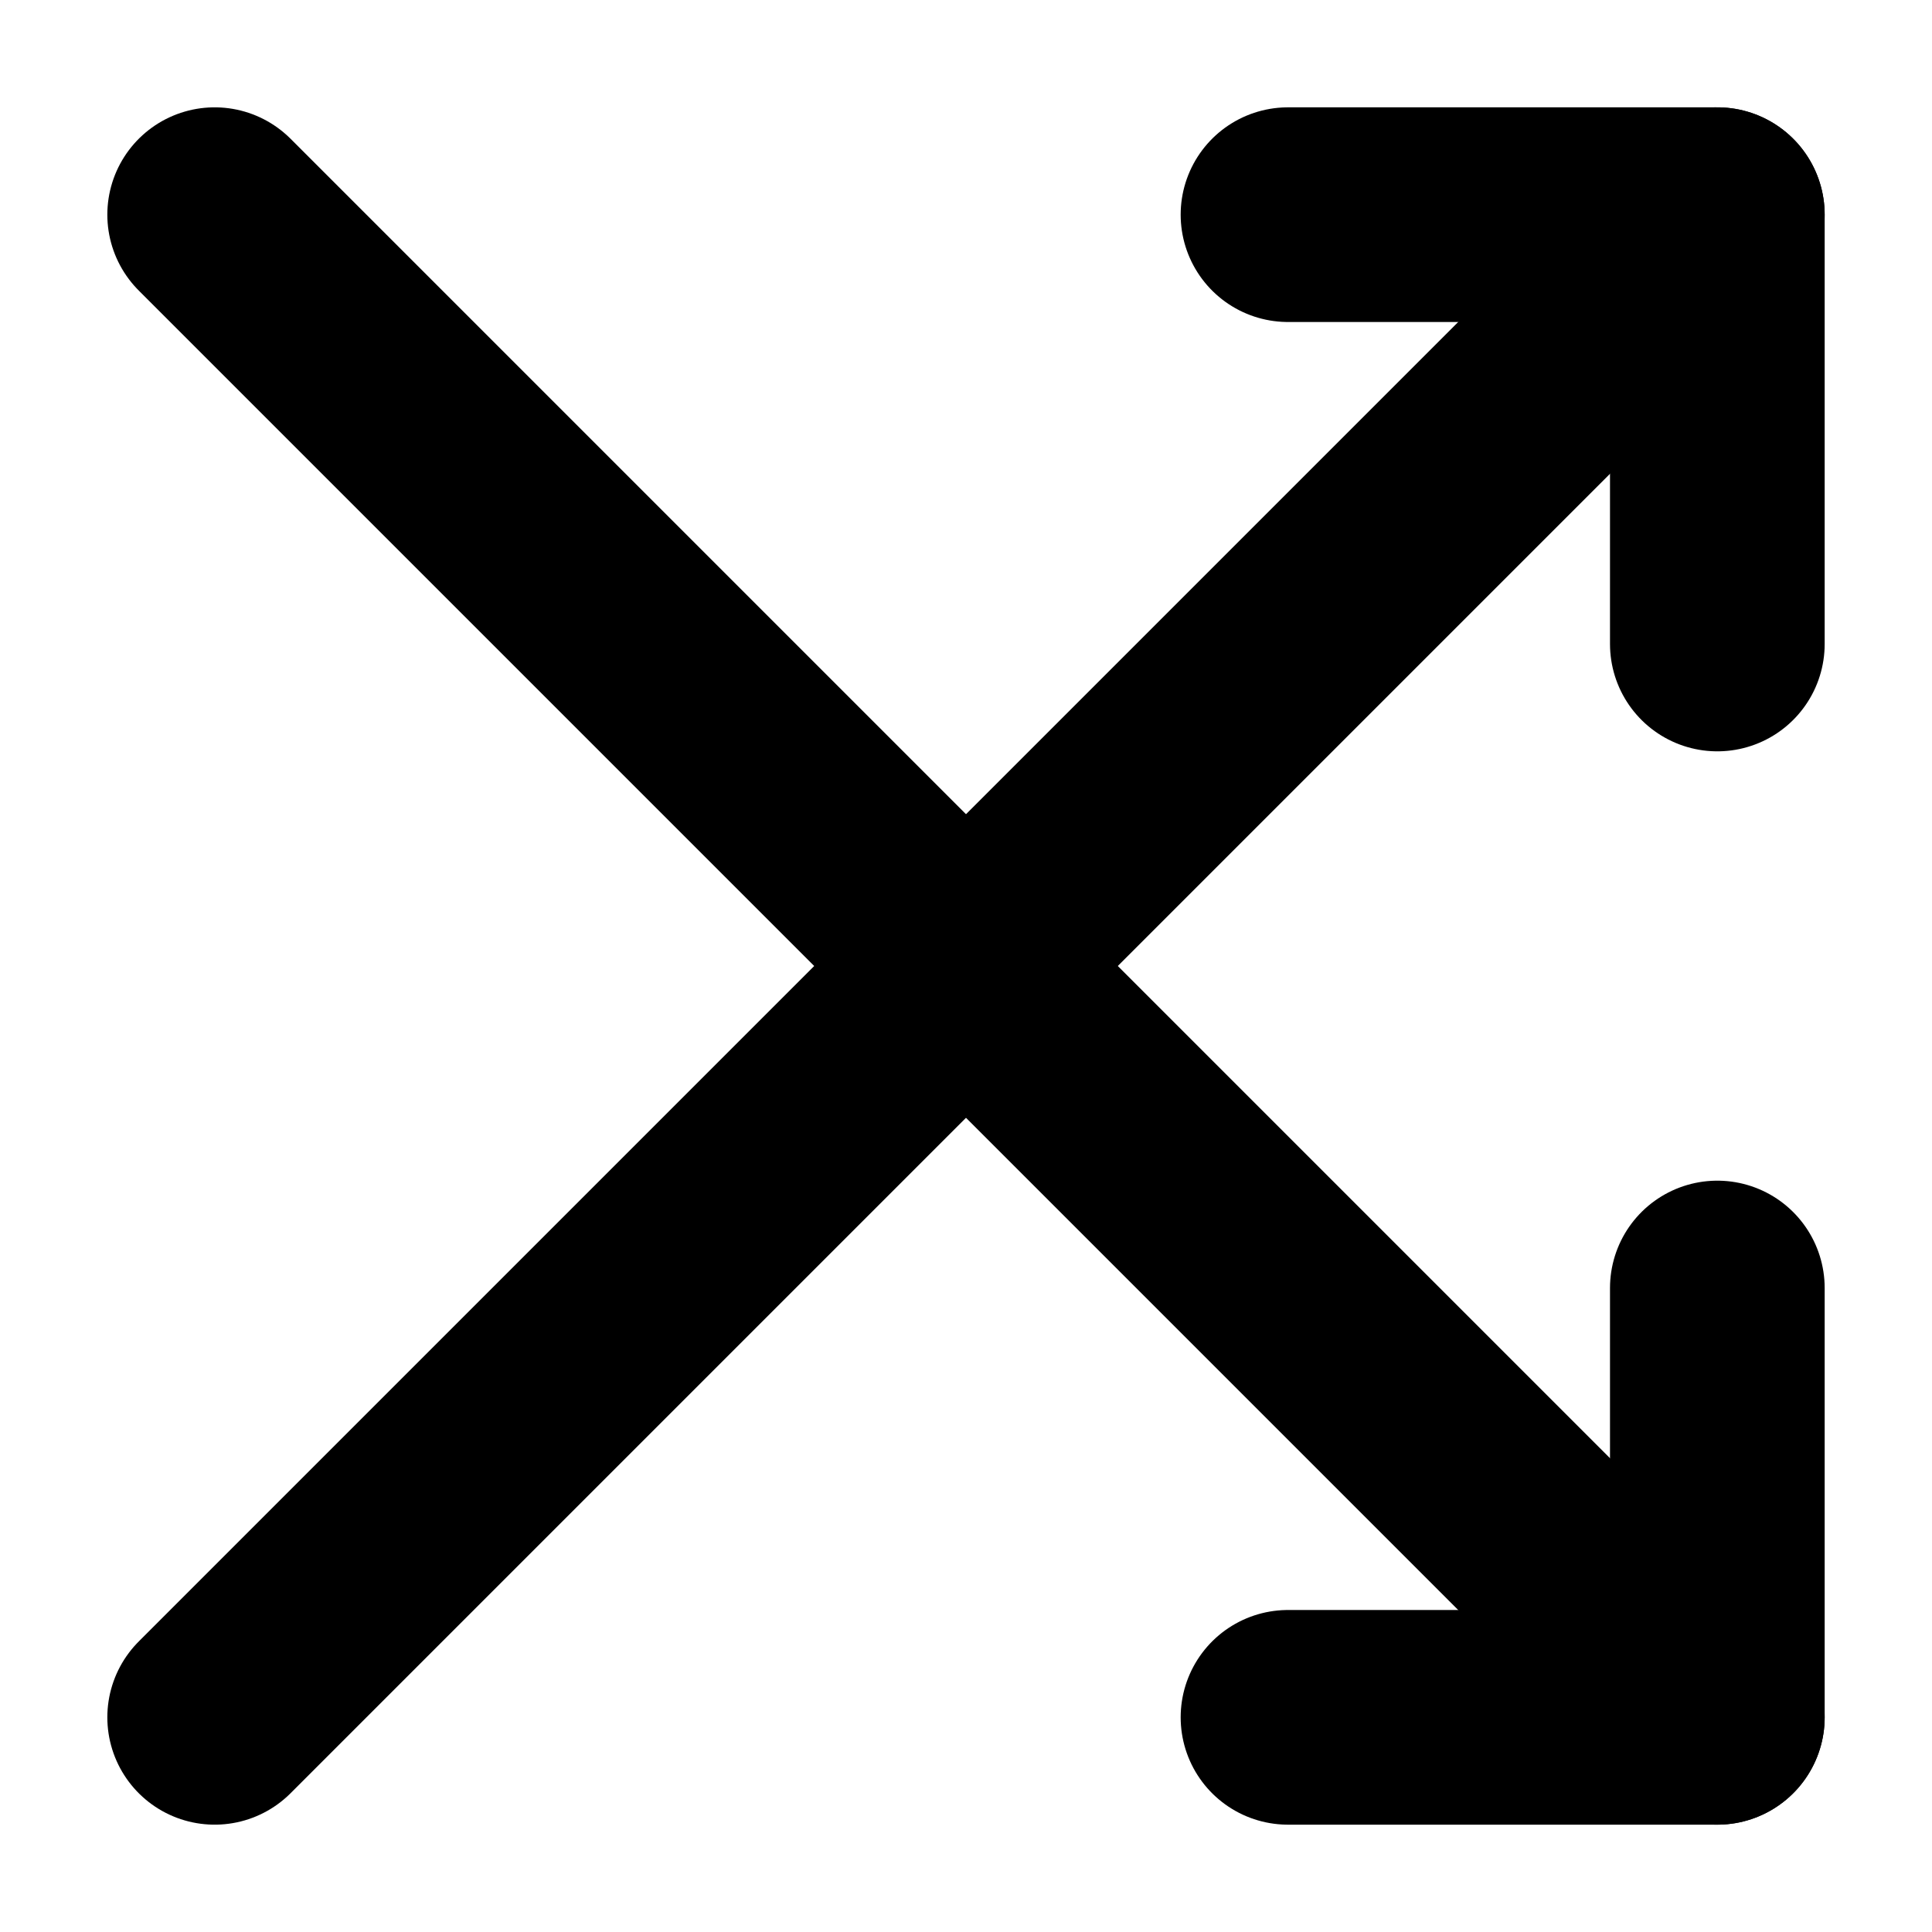
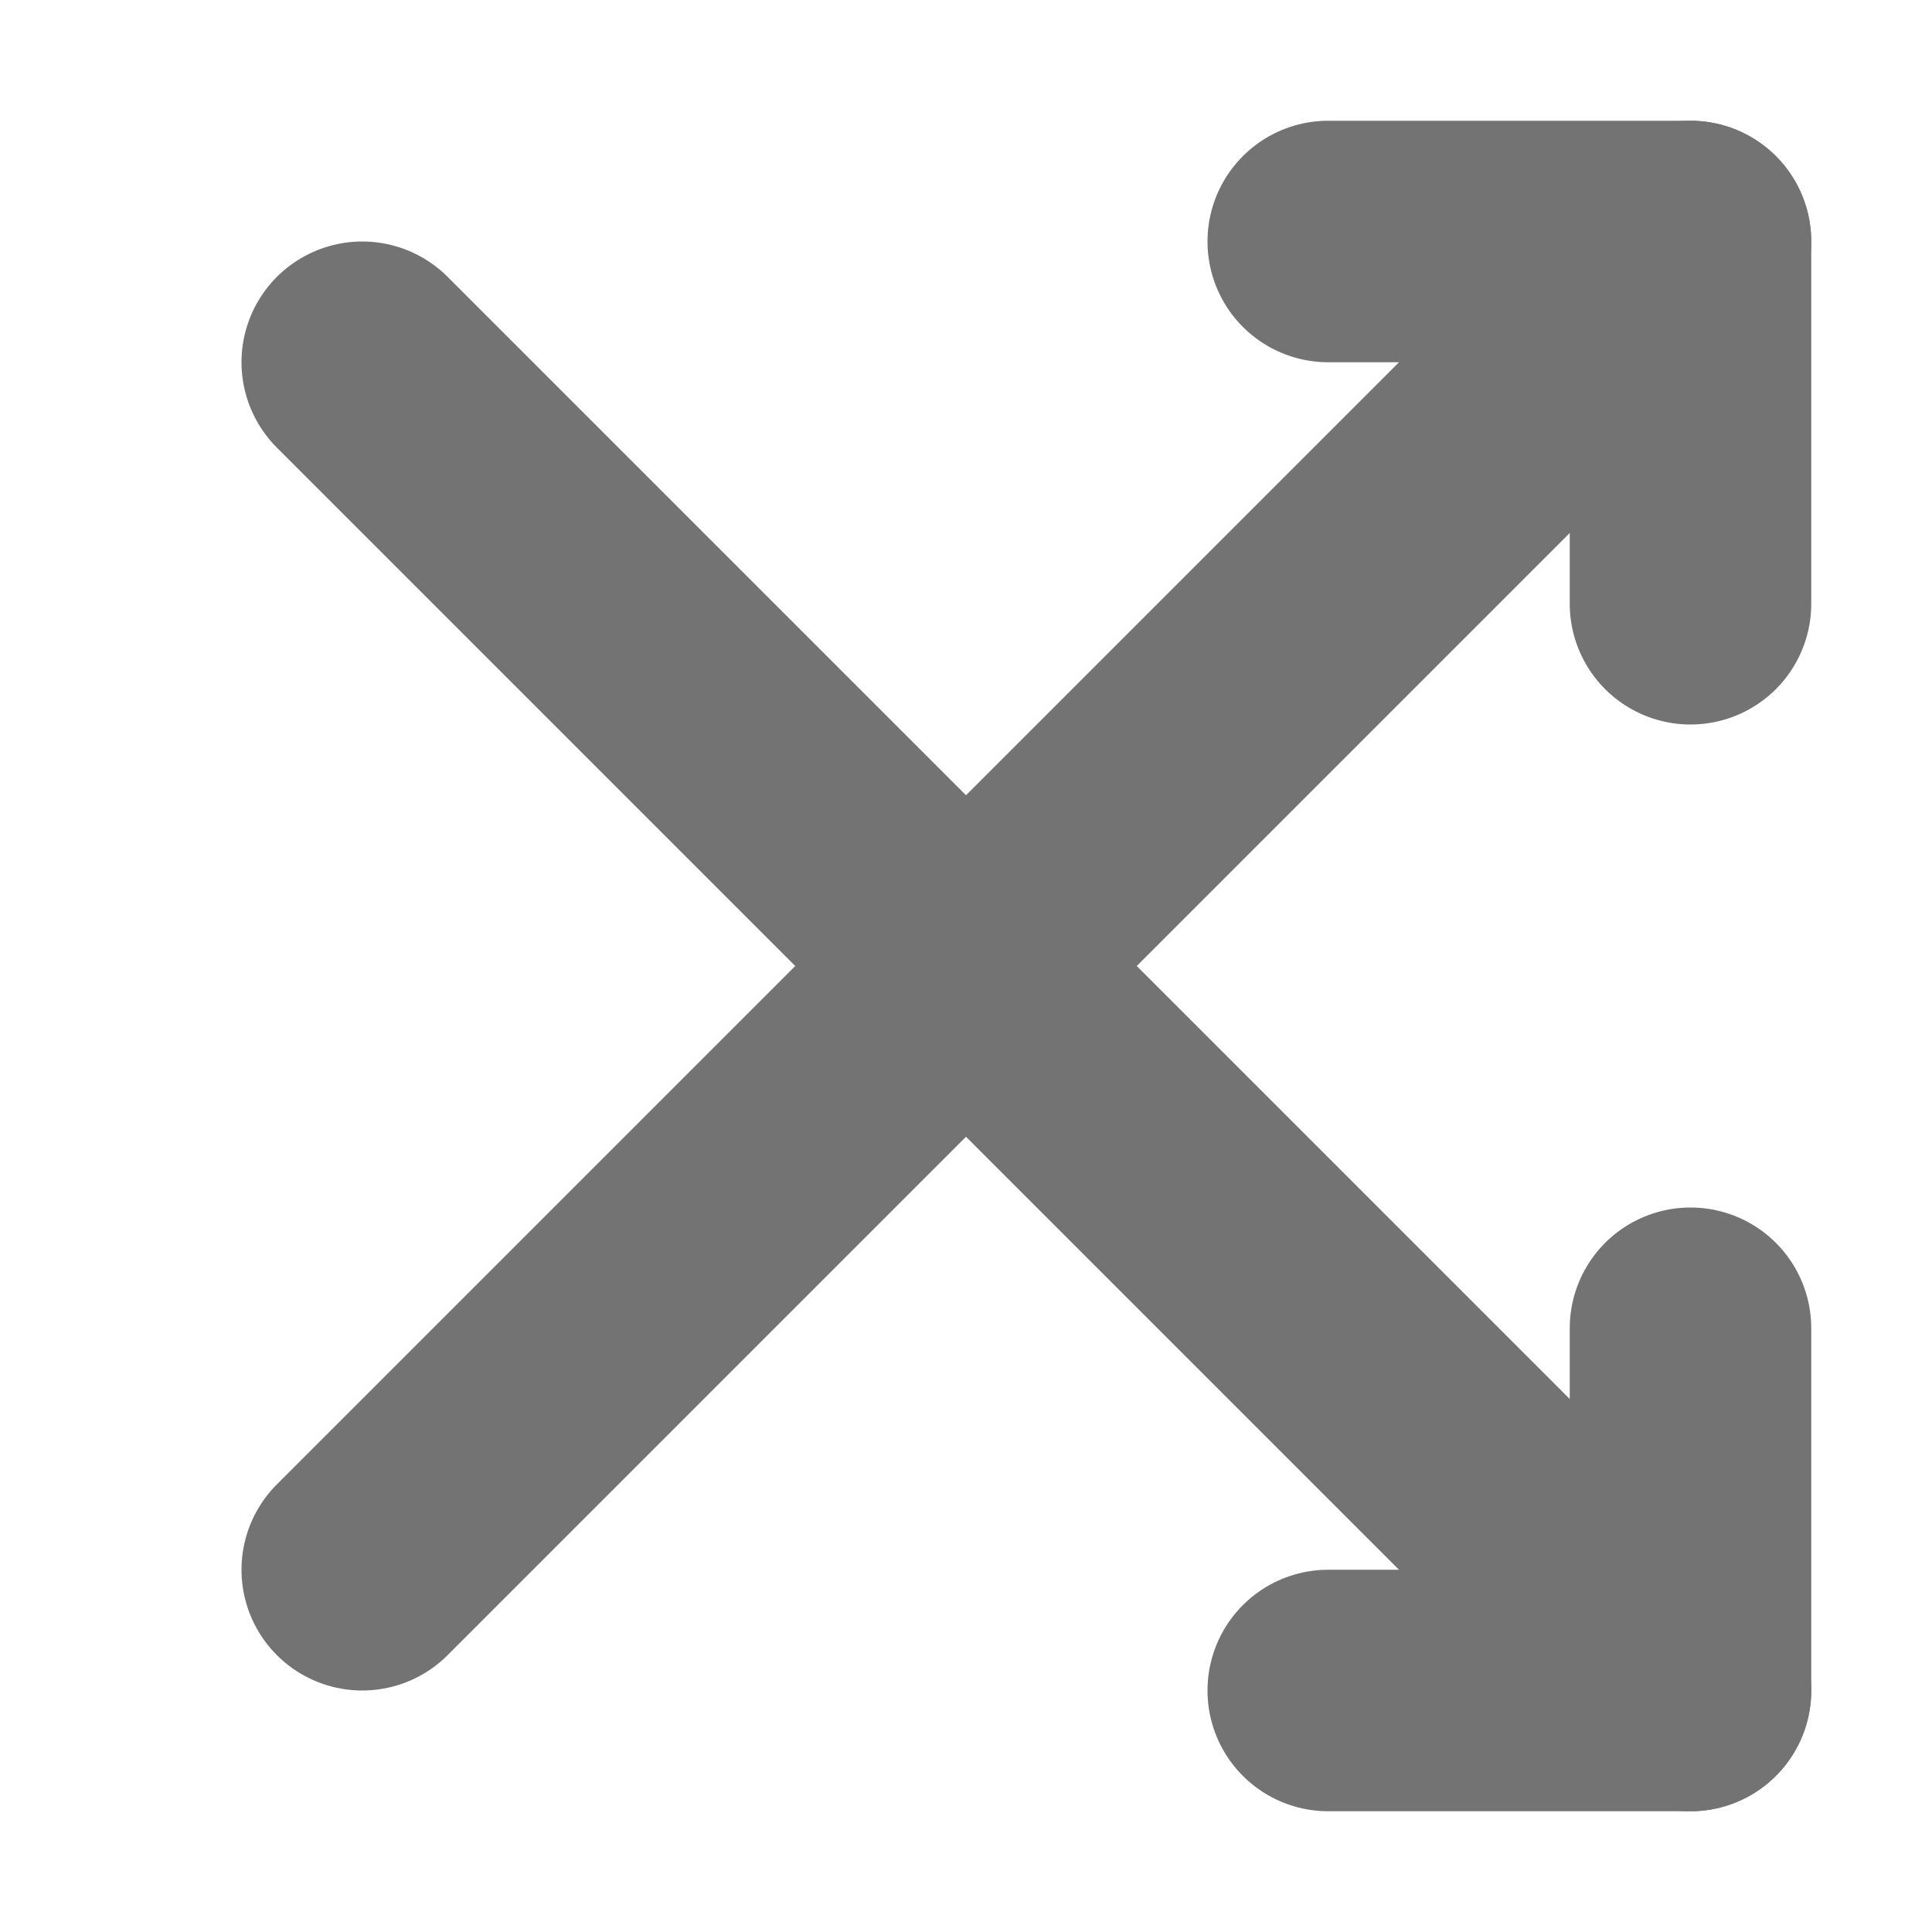
- <svg xmlns="http://www.w3.org/2000/svg" width="18" height="18">
-   <g stroke="black">
-     <line x1="2" y1="2" x2="16" y2="16" stroke-width="2" stroke-linecap="round" />
-     <polyline points="16,12 16,16 12,16" fill="none" stroke-width="2" stroke-linecap="round" stroke-linejoin="round" />
-     <line x1="2" y1="16" x2="16" y2="2" stroke-width="2" stroke-linecap="round" />
-     <polyline points="16,6 16,2 12,2" fill="none" stroke-width="2" stroke-linecap="round" stroke-linejoin="round" />
+ <svg xmlns="http://www.w3.org/2000/svg" width="16" height="16">
+   <g stroke="#737373">
+     <line x1="3" y1="3" x2="14" y2="14" stroke-width="2" stroke-linecap="round" />
+     <polyline points="14,11 14,14 11,14" fill="none" stroke-width="2" stroke-linecap="round" stroke-linejoin="round" />
+     <line x1="3" y1="13" x2="14" y2="2" stroke-width="2" stroke-linecap="round" />
+     <polyline points="14,5 14,2 11,2" fill="none" stroke-width="2" stroke-linecap="round" stroke-linejoin="round" />
  </g>
</svg>
